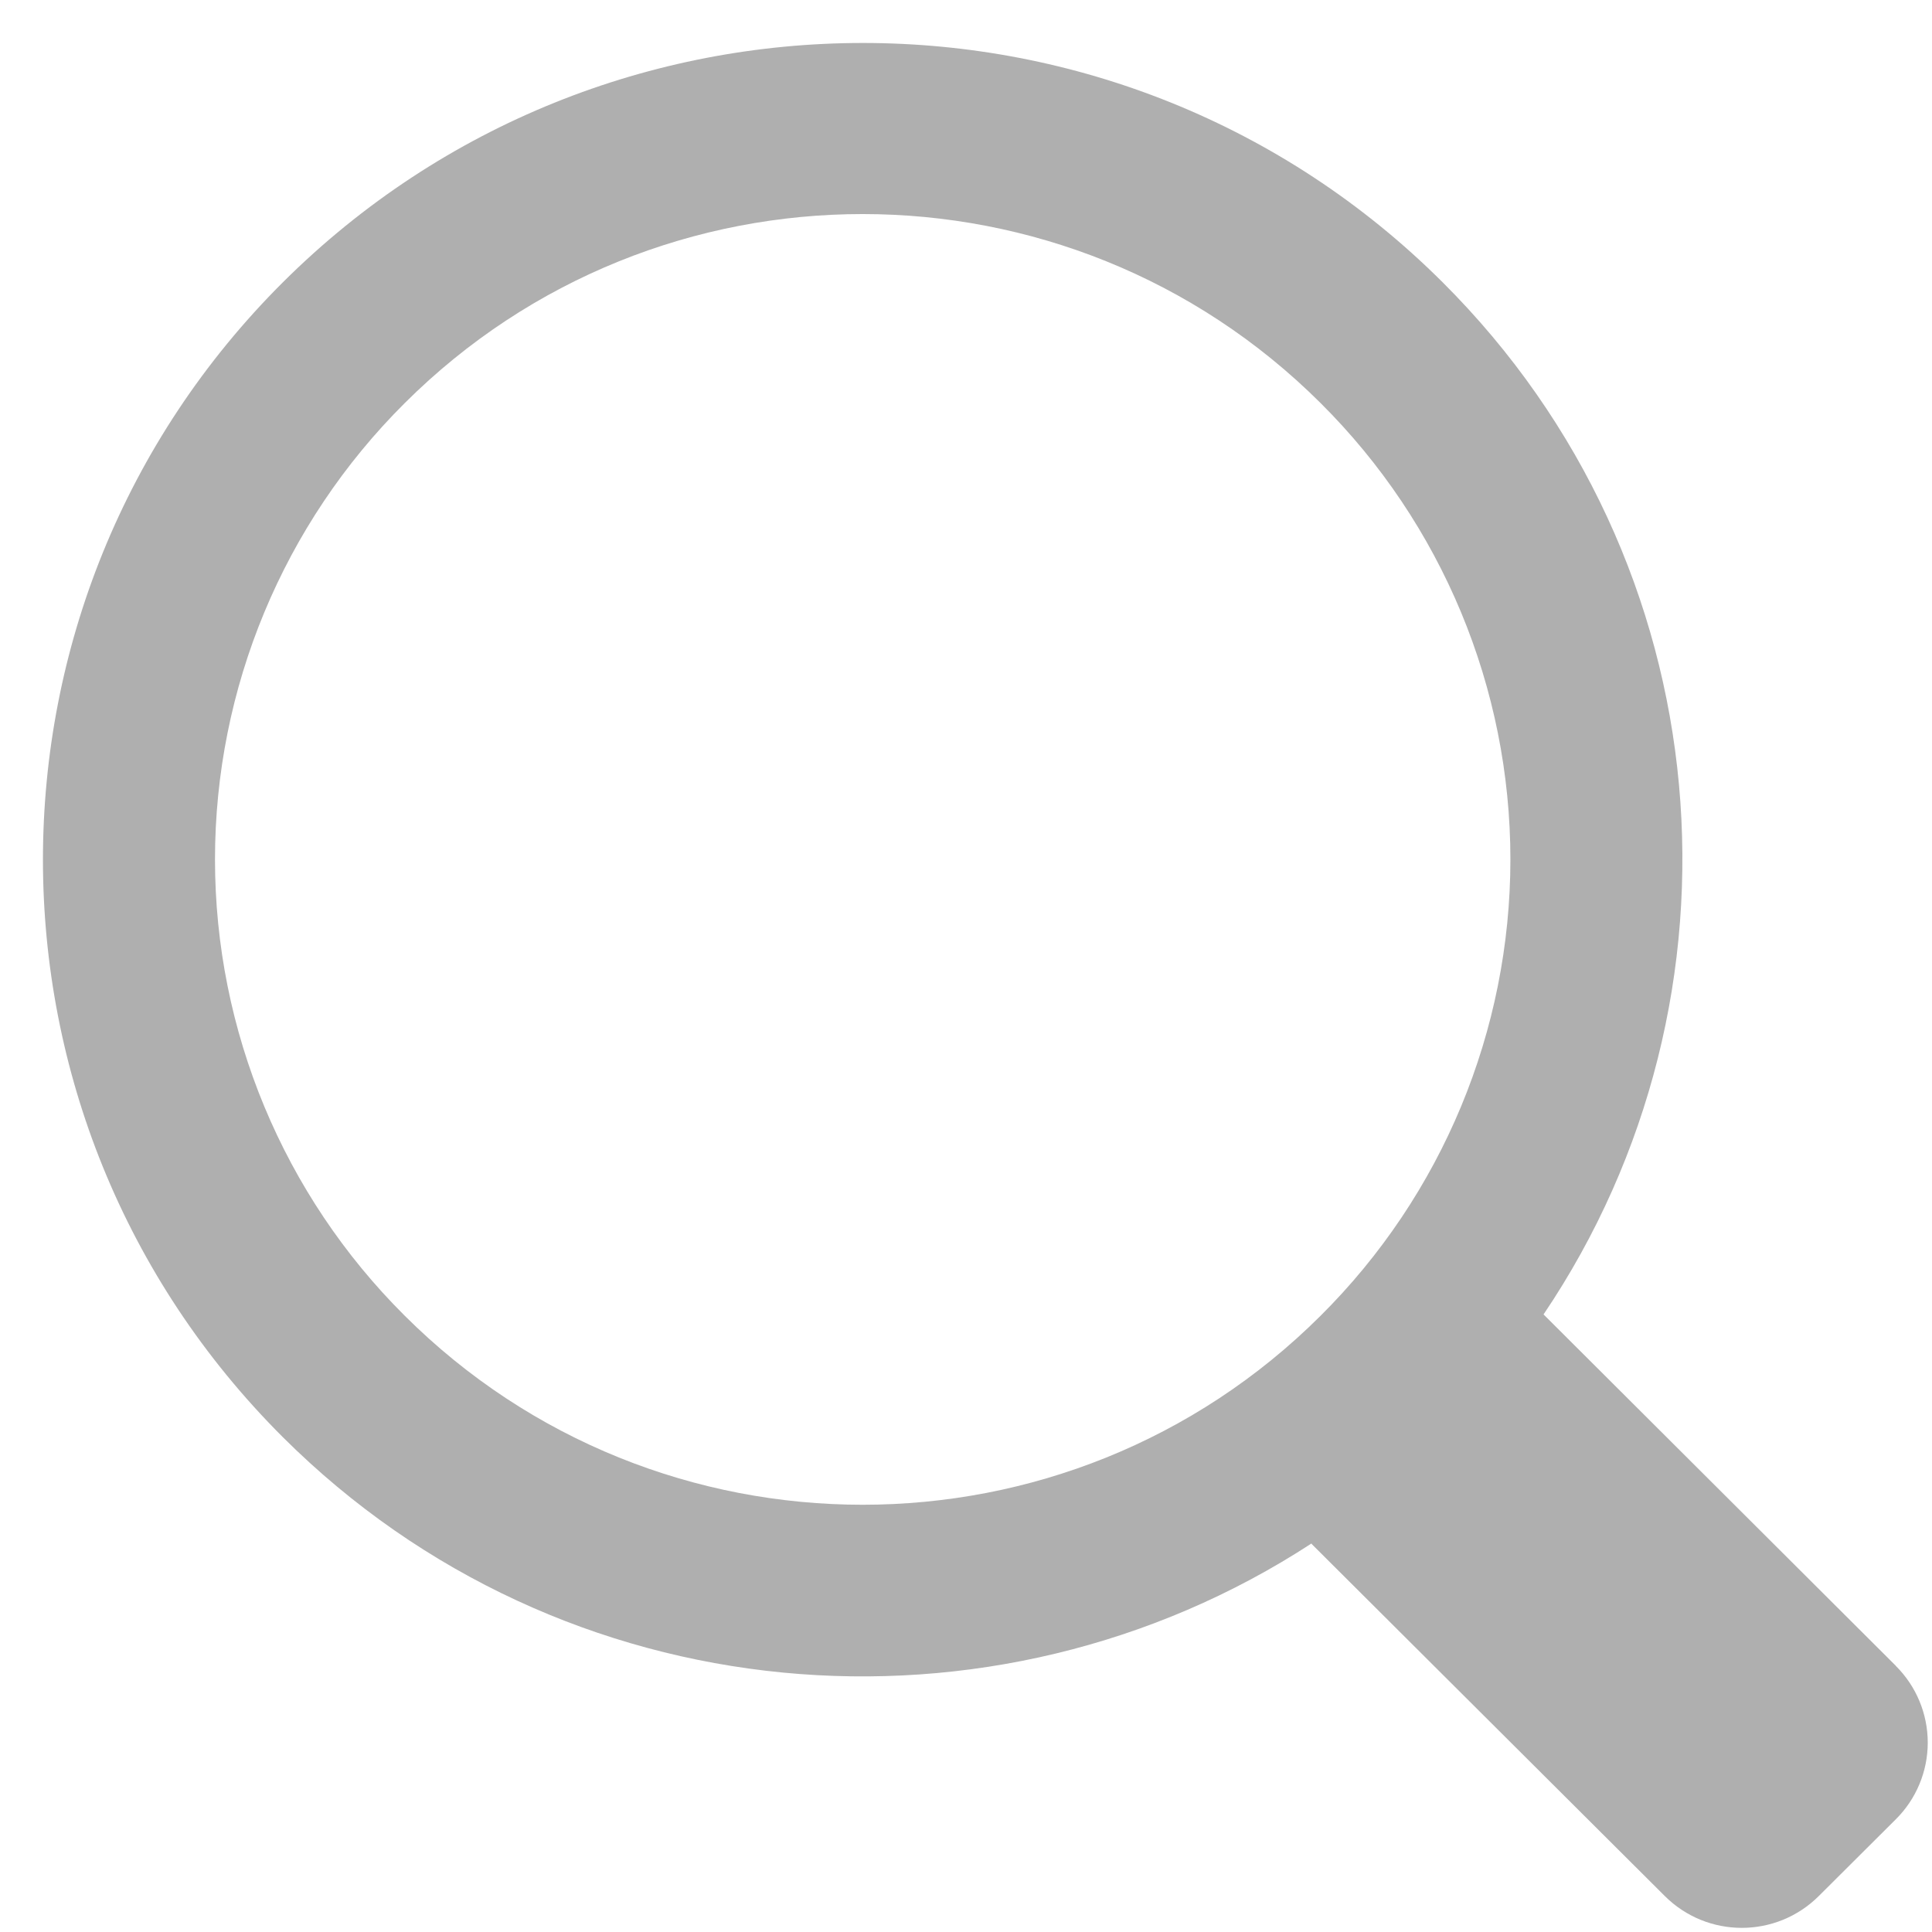
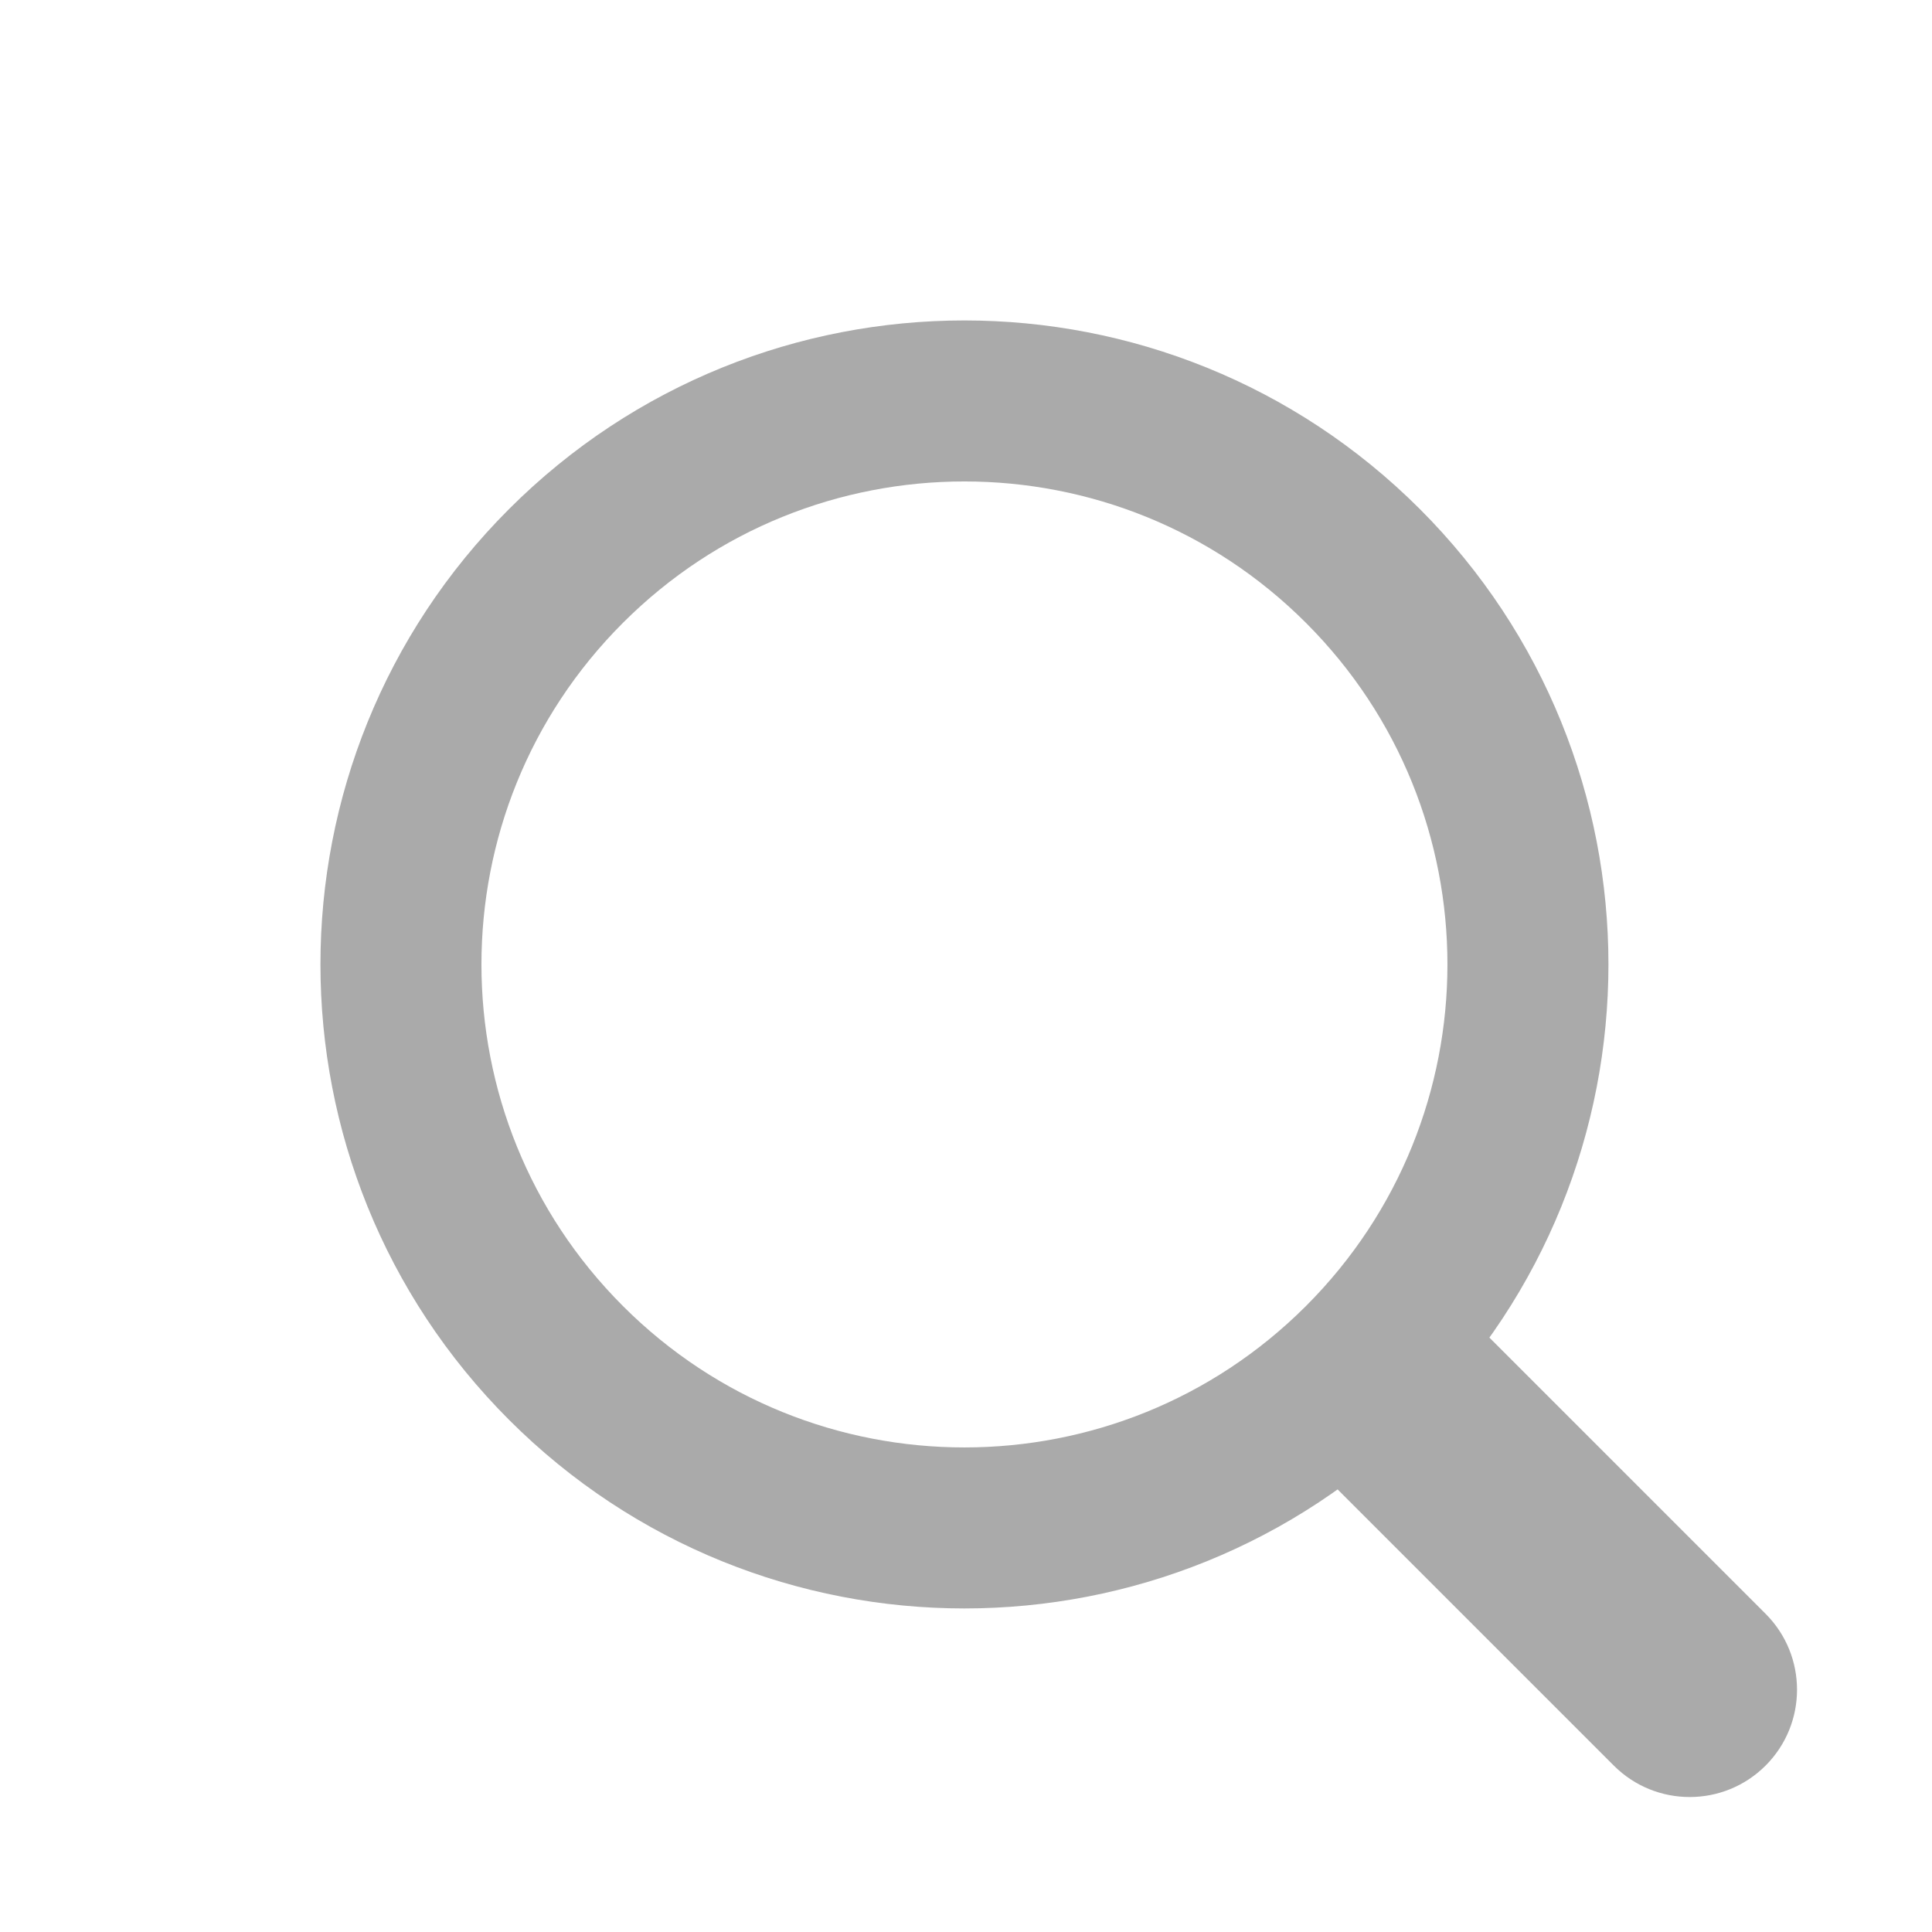
- <svg xmlns="http://www.w3.org/2000/svg" height="32" width="32">
-   <path d="M31.401 27.591l-5.835-5.82c3.547-5.257 2.992-12.448-1.673-17.097-5.301-5.283-13.899-5.283-19.206 0-5.301 5.283-5.301 13.847 0 19.132 4.629 4.612 11.765 5.193 17.035 1.759.003.003.003.006.006.011l5.846 5.828a1.806 1.806 0 0 0 2.551 0l1.274-1.269a1.79 1.79 0 0 0 .001-2.543zM6.704 21.793a10.66 10.66 0 0 1 0-15.117c4.188-4.174 10.98-4.174 15.169 0a10.658 10.658 0 0 1 0 15.117c-4.188 4.174-10.982 4.174-15.169 0z" fill="#afafaf" />
+ <svg xmlns="http://www.w3.org/2000/svg" width="18" height="18" viewBox="0 0 18 18" fill="none">
+   <rect x="11.5" y="12.914" width="2" height="6" rx="1" transform="rotate(-45 11.5 12.9142)" fill="#AAAAAA" />
+   <path d="M12.698 5.273C14.748 7.323 14.748 10.647 12.698 12.698C10.647 14.748 7.323 14.748 5.273 12.698C3.223 10.647 3.223 7.323 5.273 5.273C7.323 3.223 10.647 3.223 12.698 5.273Z" stroke="#AAAAAA" stroke-width="1.5" />
</svg>
